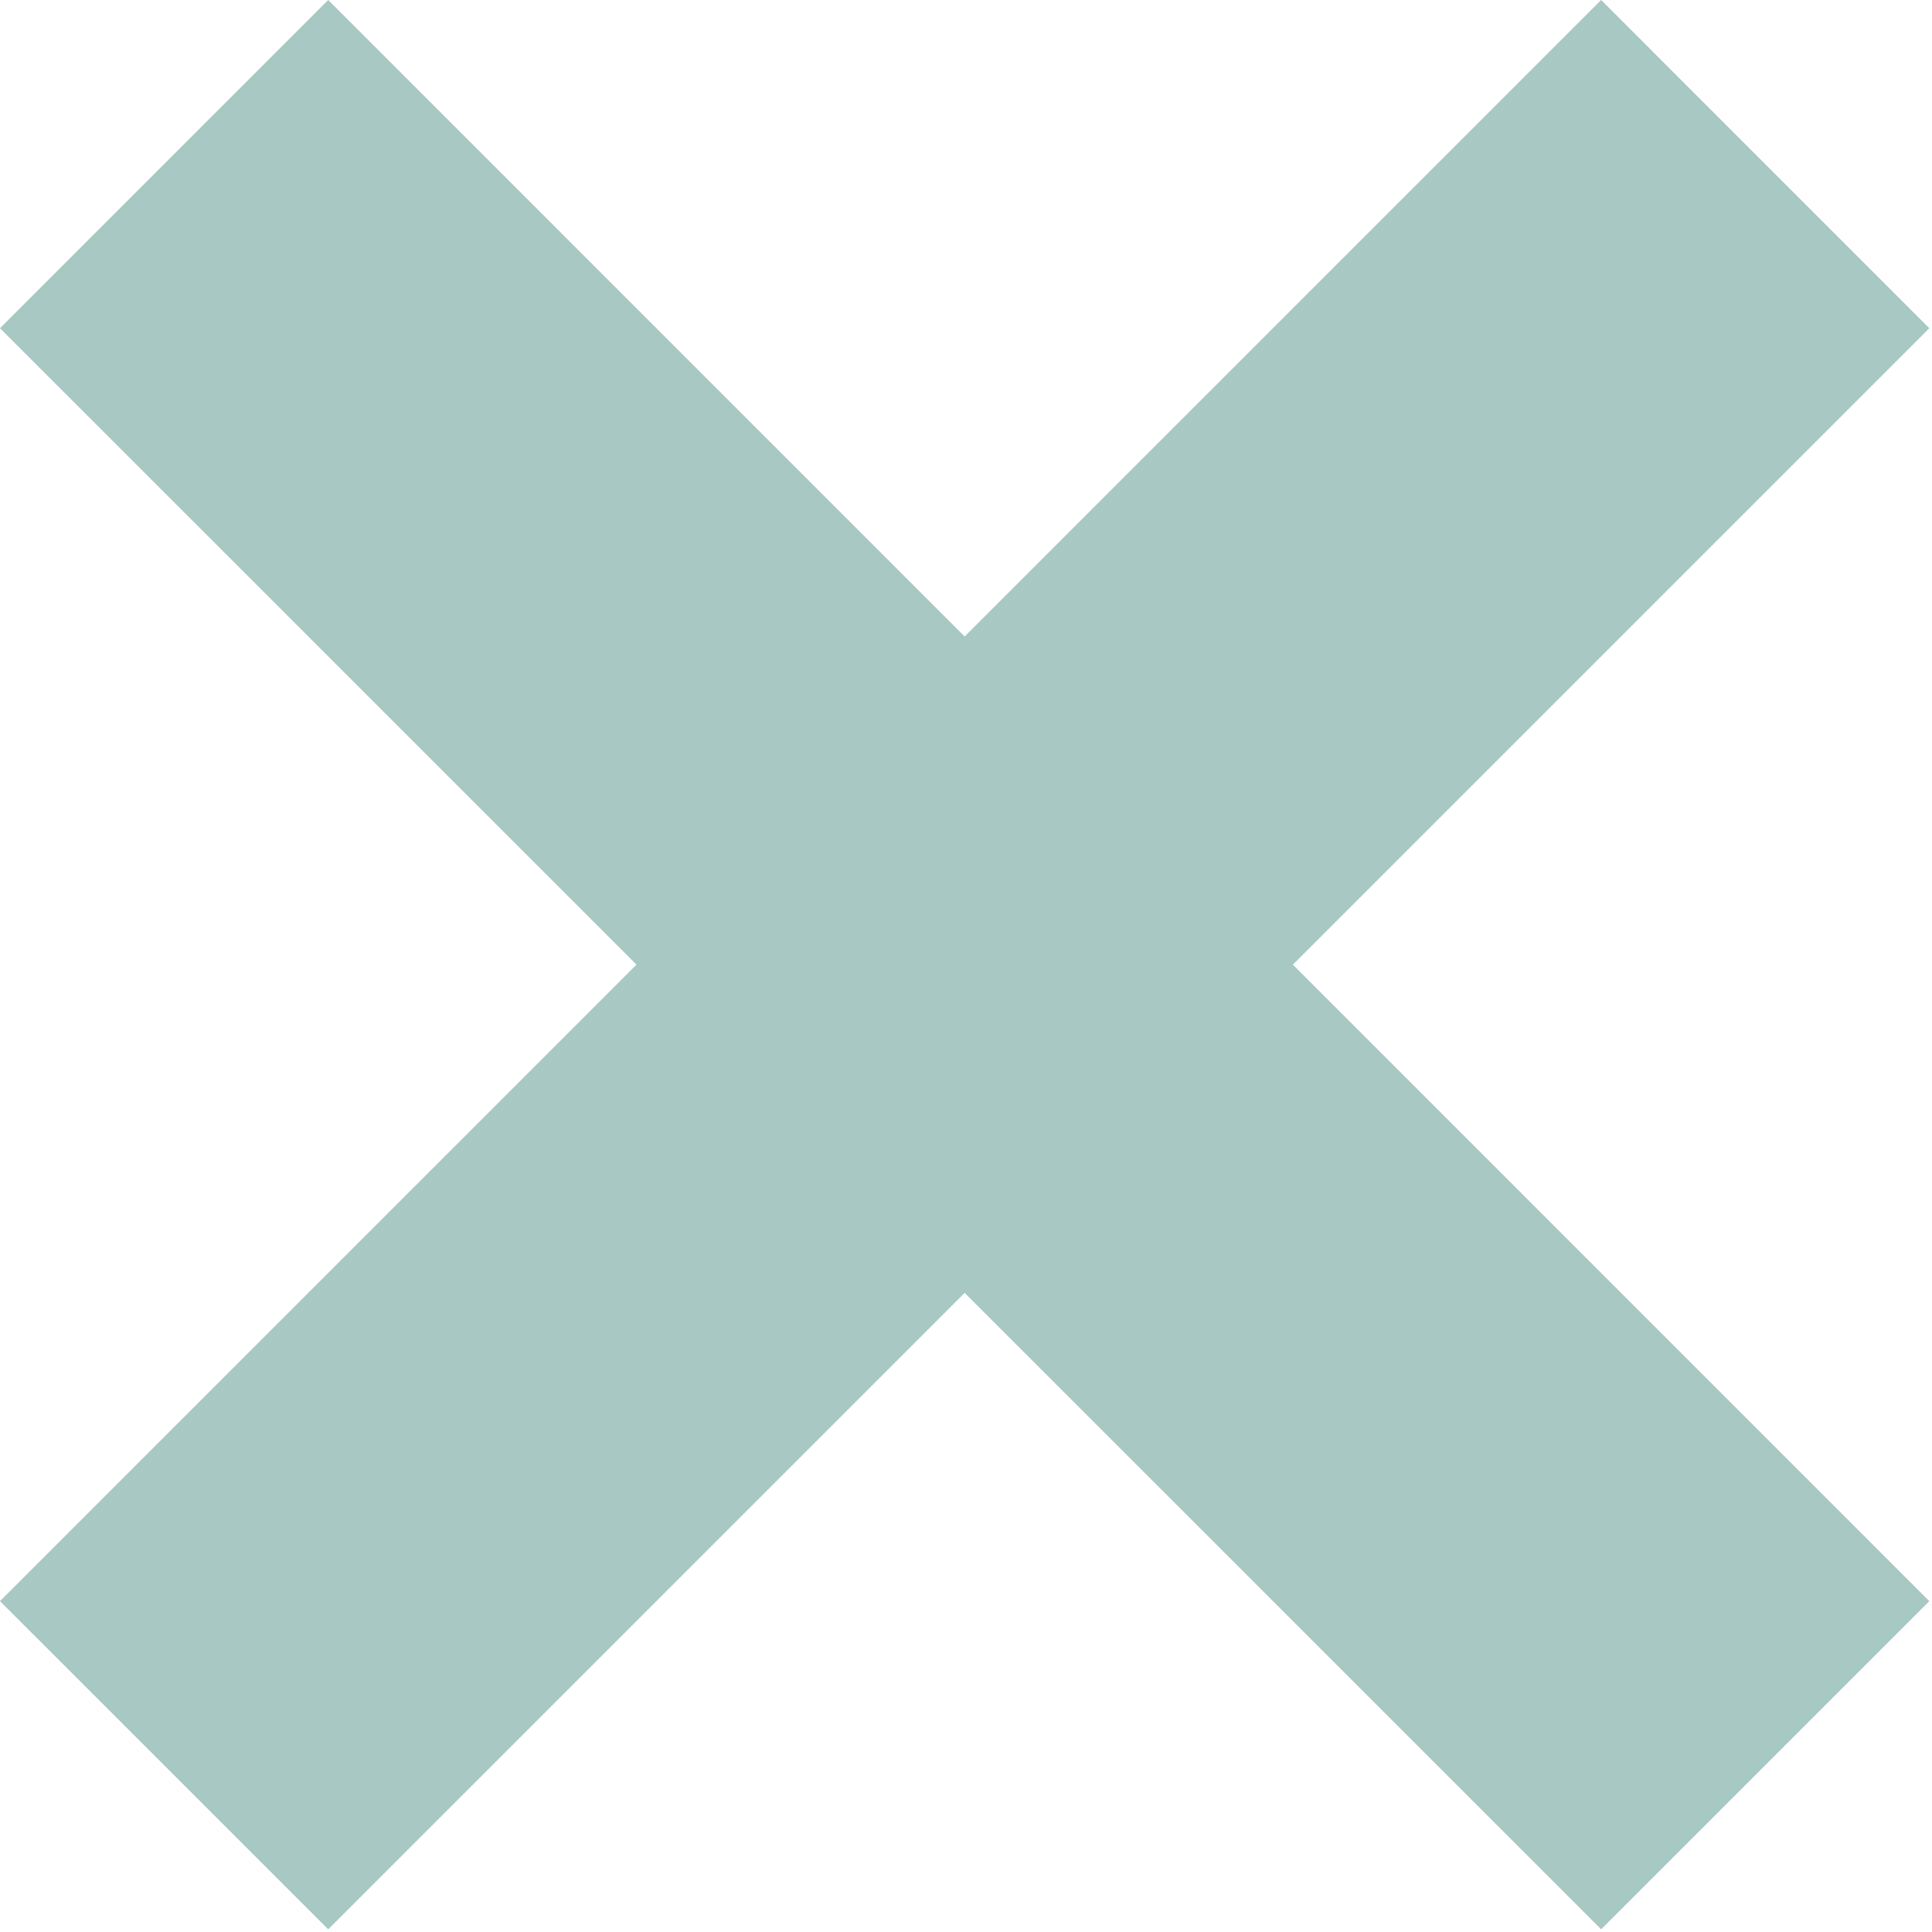
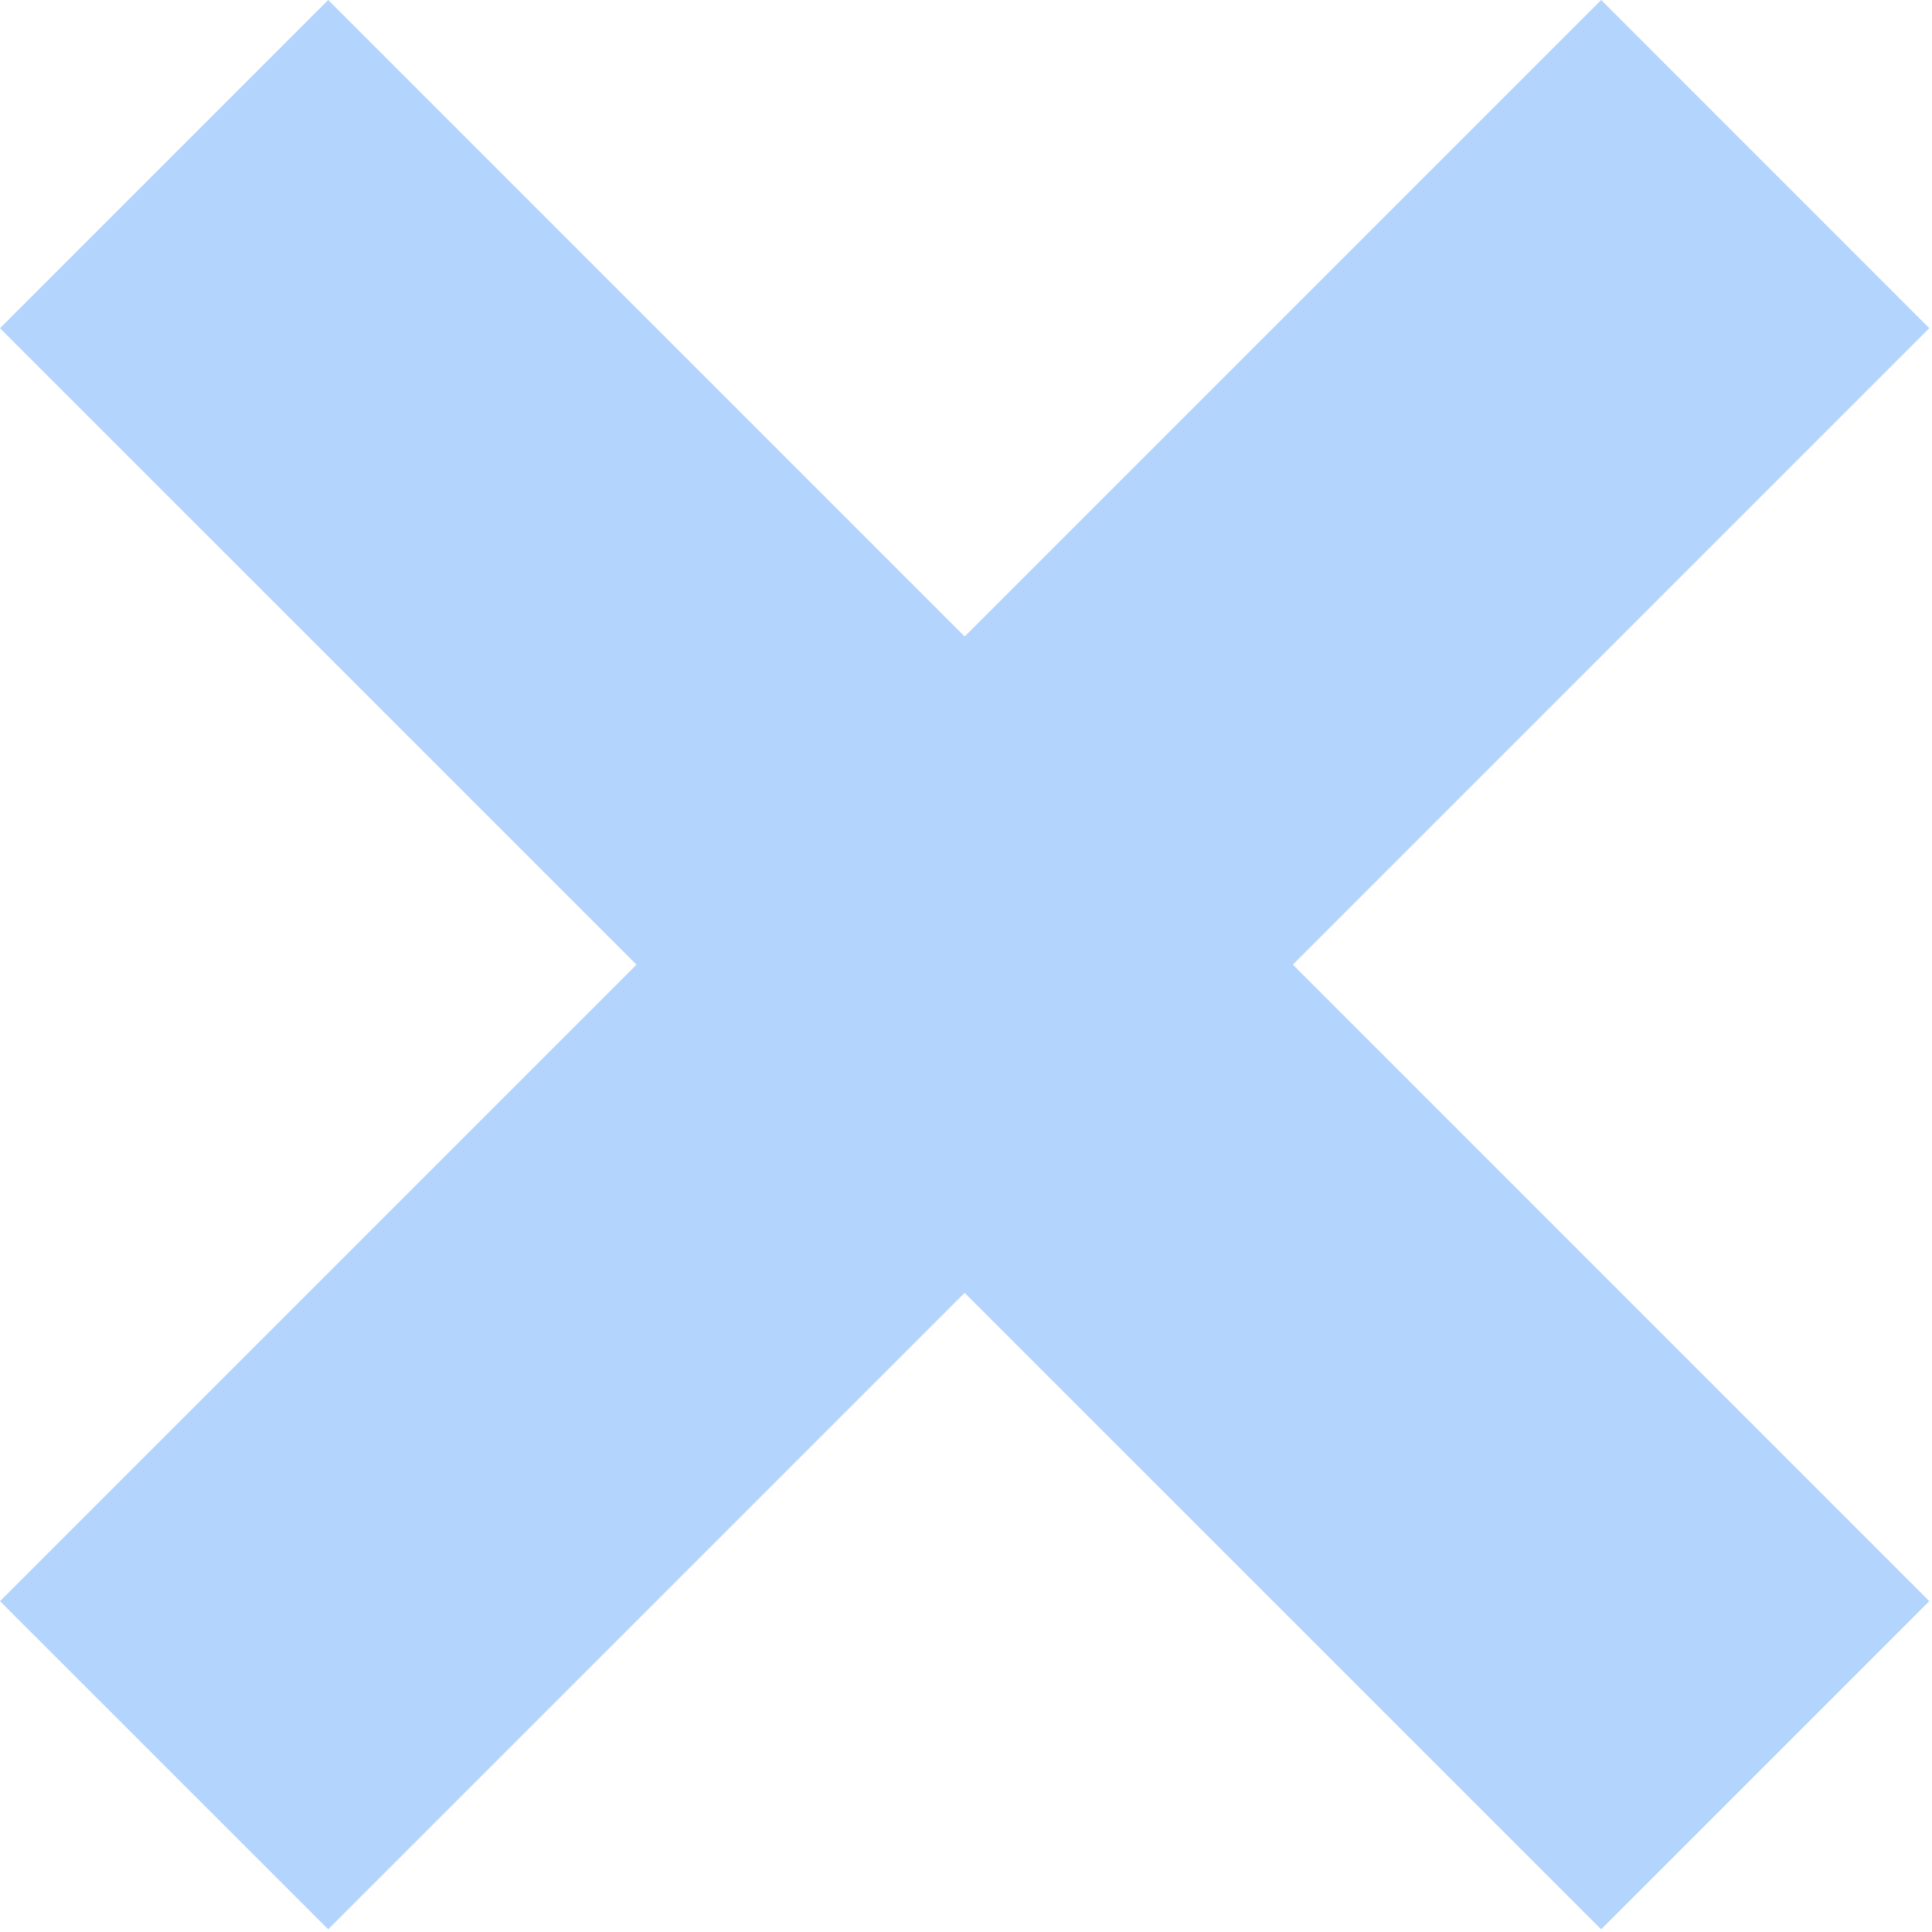
- <svg xmlns="http://www.w3.org/2000/svg" fill-rule="evenodd" clip-rule="evenodd" fill="#a8c8c4" width="40" height="40">
+ <svg xmlns="http://www.w3.org/2000/svg" fill-rule="evenodd" clip-rule="evenodd" fill="#b3d4fc" width="40" height="40">
  <path fill-rule="nonzero" d="M0 33.15l6.795 6.794 13.177-13.177L33.15 39.944l6.794-6.794-13.177-13.178L39.944 6.795 33.15 0 19.972 13.178 6.795 0 0 6.795l13.178 13.177z" />
</svg>
